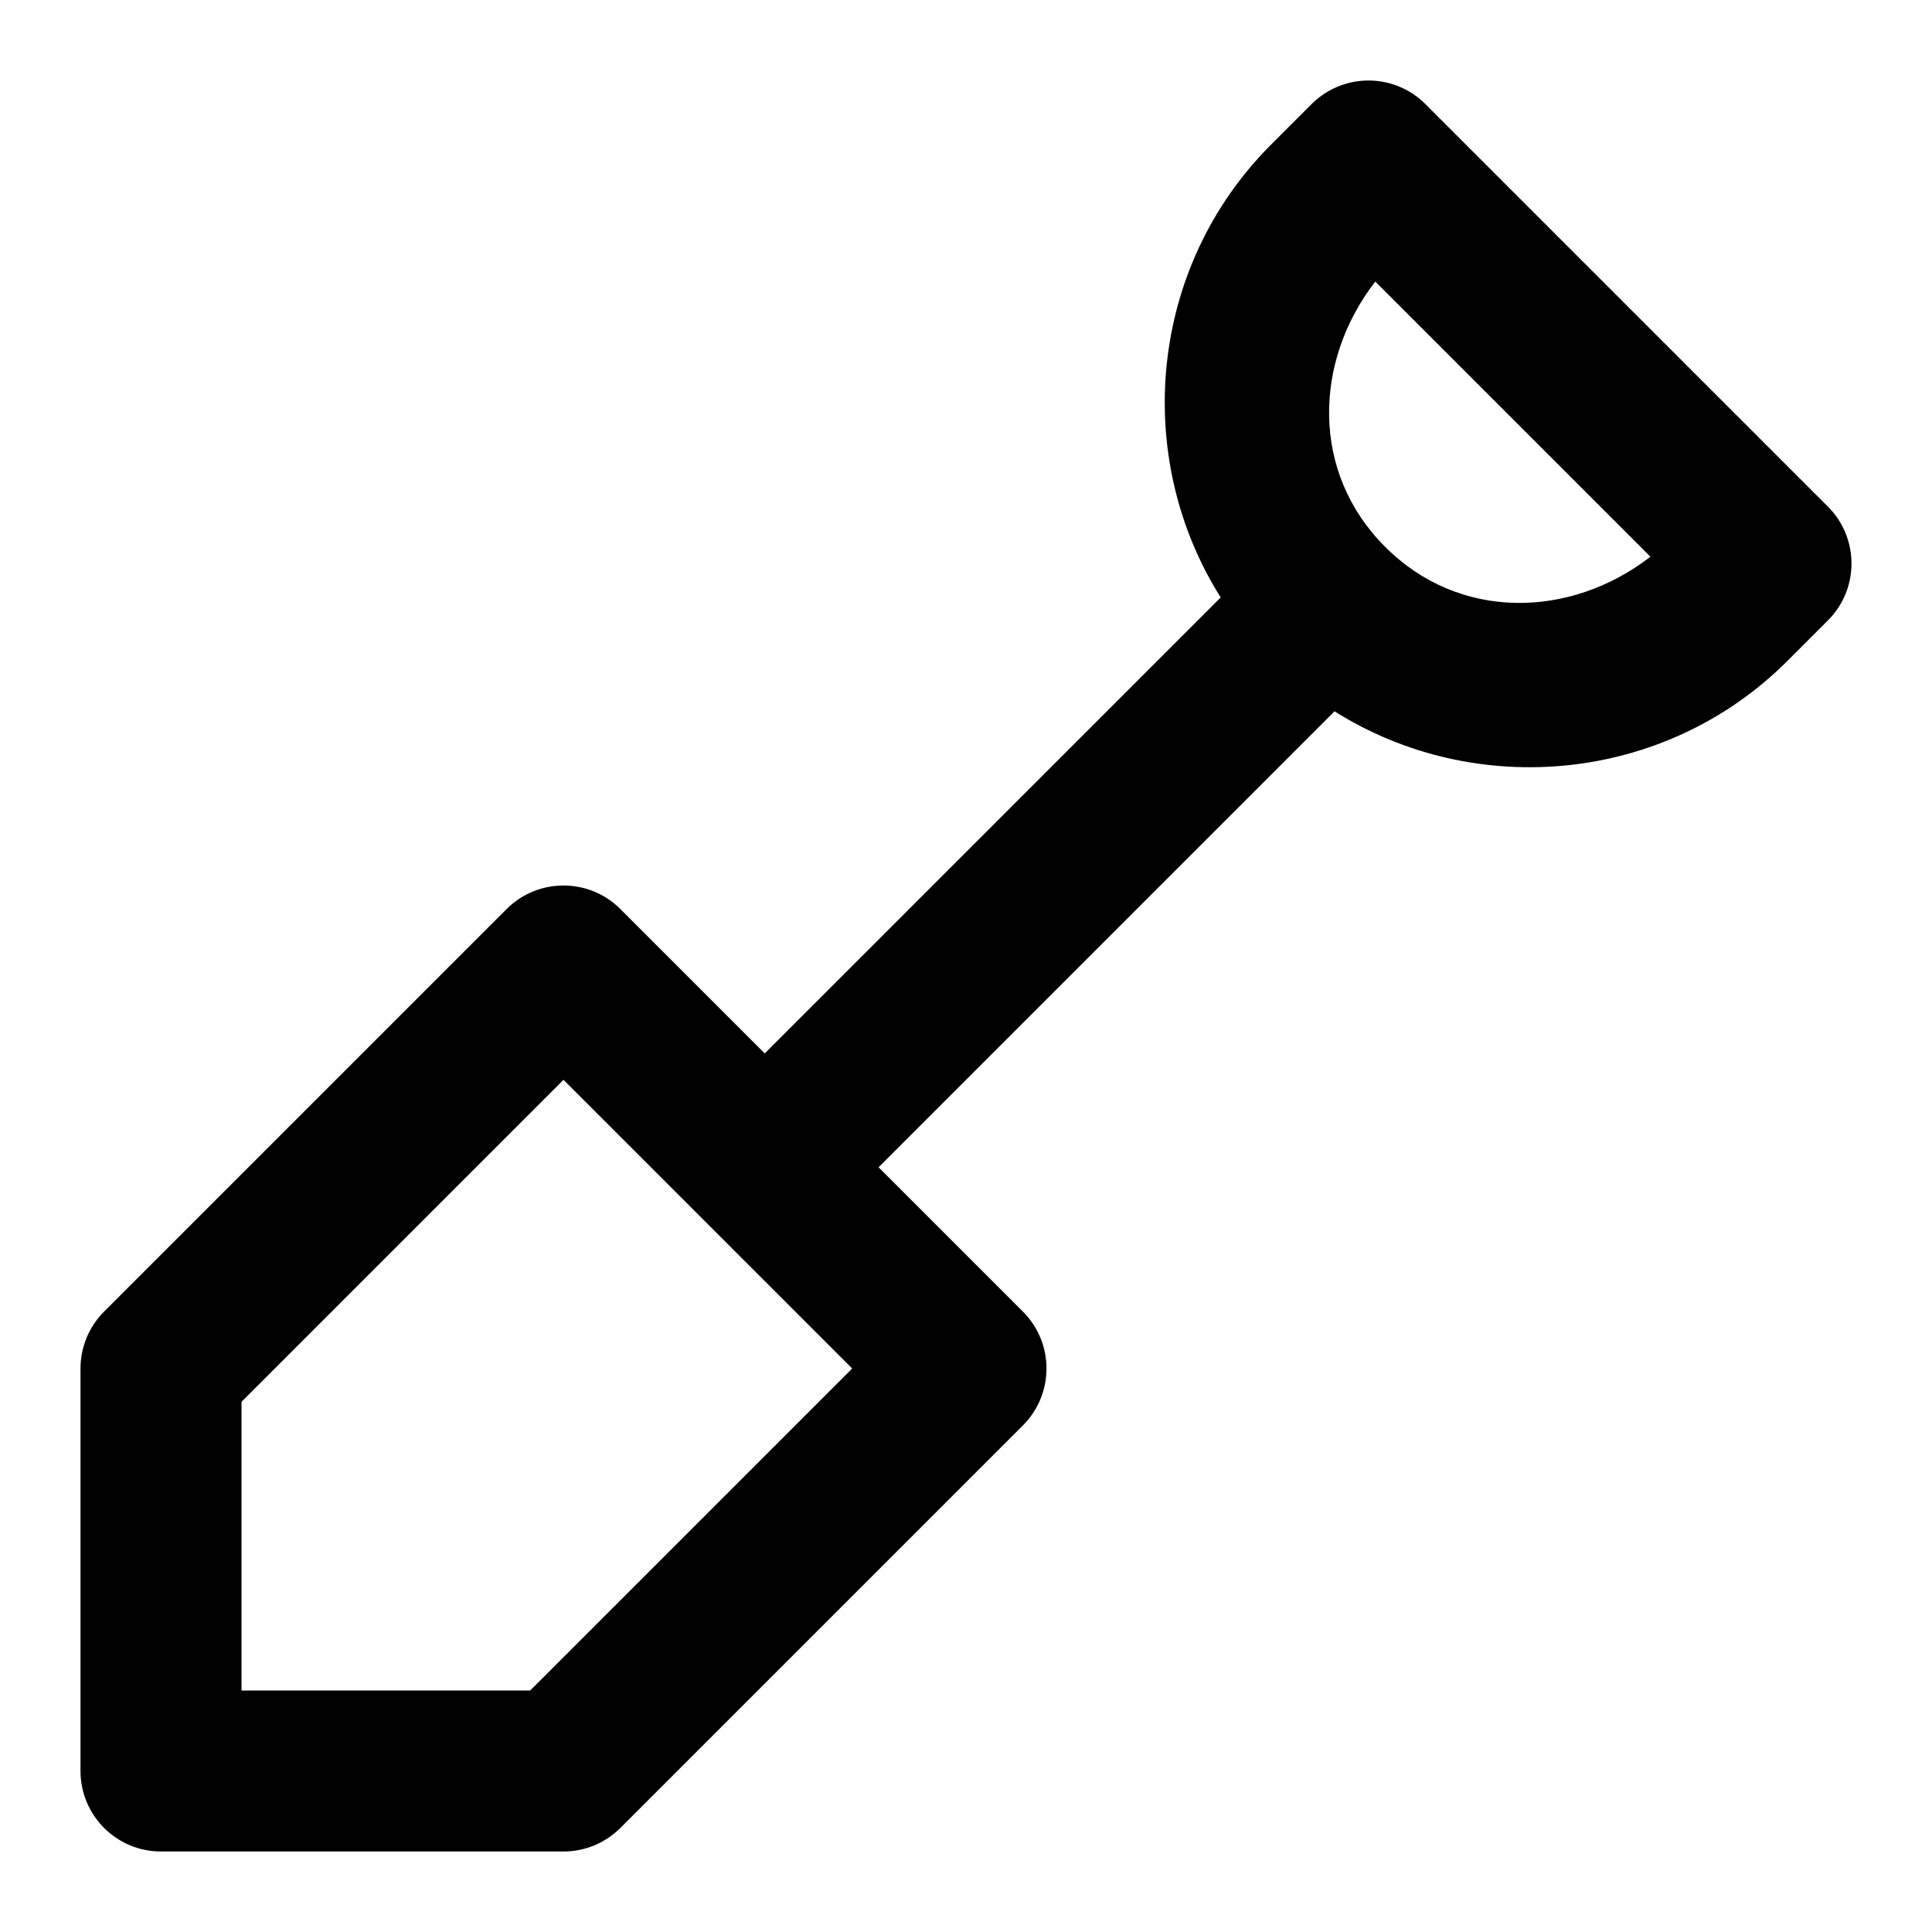
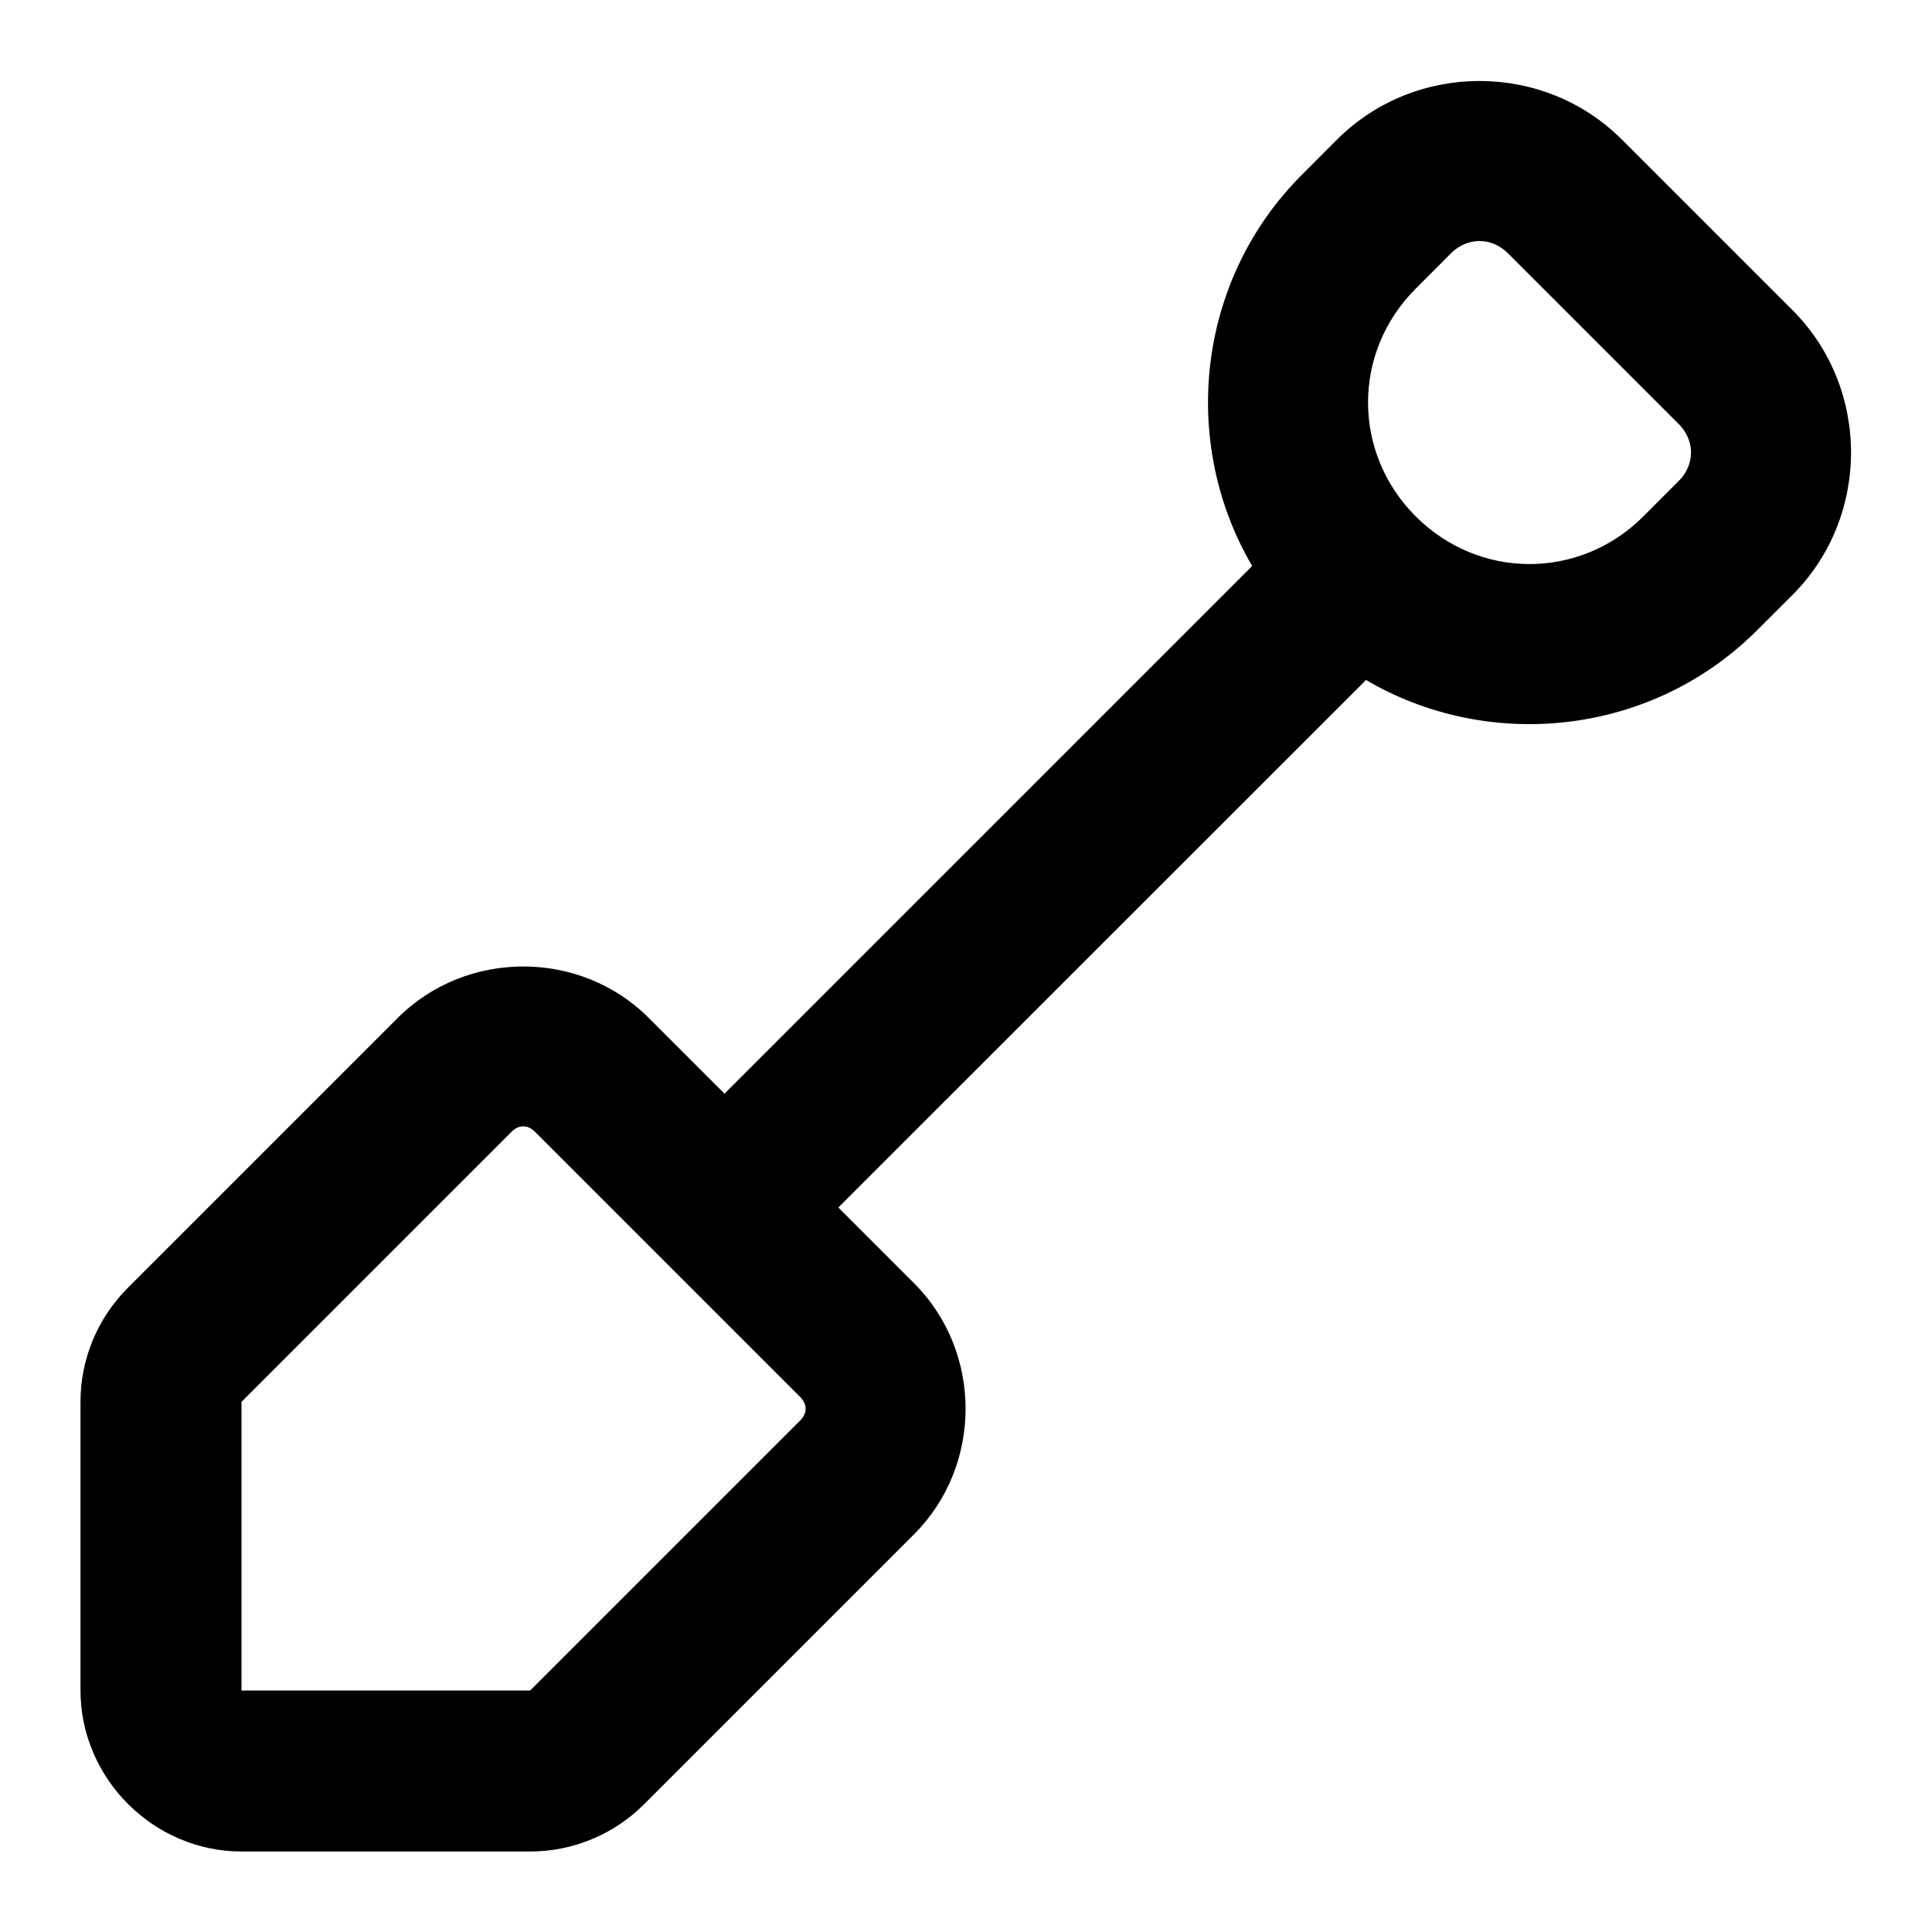
<svg xmlns="http://www.w3.org/2000/svg" width="24" height="24" viewBox="0 0 24 24" fill="currentColor" tags="dig,spade,treasure" categories="nature,tools,gaming">
-   <path d="M 17 1 A 1 1 0 0 0 16.293 1.293 L 15.793 1.793 C 14.271 3.312 14.061 5.672 15.164 7.422 L 9.5 13.086 L 7.707 11.293 A 1 1 0 0 0 6.293 11.293 L 1.293 16.293 A 1 1 0 0 0 1 17 L 1 22 A 1 1 0 0 0 2 23 L 7 23 A 1 1 0 0 0 7.707 22.707 L 12.707 17.707 A 1 1 0 0 0 12.707 16.293 L 10.914 14.5 L 16.578 8.836 C 18.329 9.939 20.69 9.729 22.209 8.205 L 22.707 7.707 A 1 1 0 0 0 22.707 6.293 L 17.707 1.293 A 1 1 0 0 0 17 1 z M 17.084 3.498 L 20.502 6.916 C 19.505 7.687 18.126 7.714 17.209 6.795 A 1 1 0 0 0 17.205 6.791 C 16.286 5.874 16.313 4.495 17.084 3.498 z M 7 13.414 L 10.586 17 L 6.586 21 L 3 21 L 3 17.414 L 7 13.414 z " />
+   <path d="M 18.379 1.006 C 17.737 1.006 17.095 1.249 16.611 1.732 L 16.172 2.172 C 14.862 3.481 14.656 5.499 15.555 7.031 L 9 13.586 L 8.059 12.645 C 7.632 12.218 7.066 12.006 6.5 12.006 C 5.934 12.006 5.368 12.218 4.941 12.645 L 1.586 16 C 1.211 16.375 1 16.884 1 17.414 L 1 21 C 1 22.093 1.907 23 3 23 L 6.586 23 C 7.116 23 7.625 22.789 8 22.414 L 11.355 19.059 C 12.208 18.206 12.208 16.794 11.355 15.941 L 10.414 15 L 16.969 8.447 C 18.483 9.336 20.474 9.145 21.787 7.869 A 1 1 0 0 0 21.797 7.859 L 22.268 7.389 C 23.236 6.421 23.236 4.822 22.268 3.854 L 20.146 1.732 C 19.663 1.249 19.021 1.006 18.379 1.006 z M 18.379 2.994 C 18.505 2.994 18.631 3.045 18.732 3.146 L 20.854 5.268 C 21.057 5.471 21.057 5.771 20.854 5.975 L 20.393 6.436 C 19.601 7.205 18.369 7.196 17.588 6.416 L 17.586 6.414 C 16.797 5.625 16.797 4.375 17.586 3.586 L 18.025 3.146 C 18.127 3.045 18.253 2.994 18.379 2.994 z M 6.5 13.992 C 6.55 13.992 6.6 14.014 6.645 14.059 L 8.293 15.707 L 9.941 17.355 C 10.03 17.444 10.03 17.556 9.941 17.645 L 6.586 21 L 3 21 L 3 17.414 L 6.355 14.059 C 6.4 14.014 6.45 13.992 6.5 13.992 z " />
</svg>
